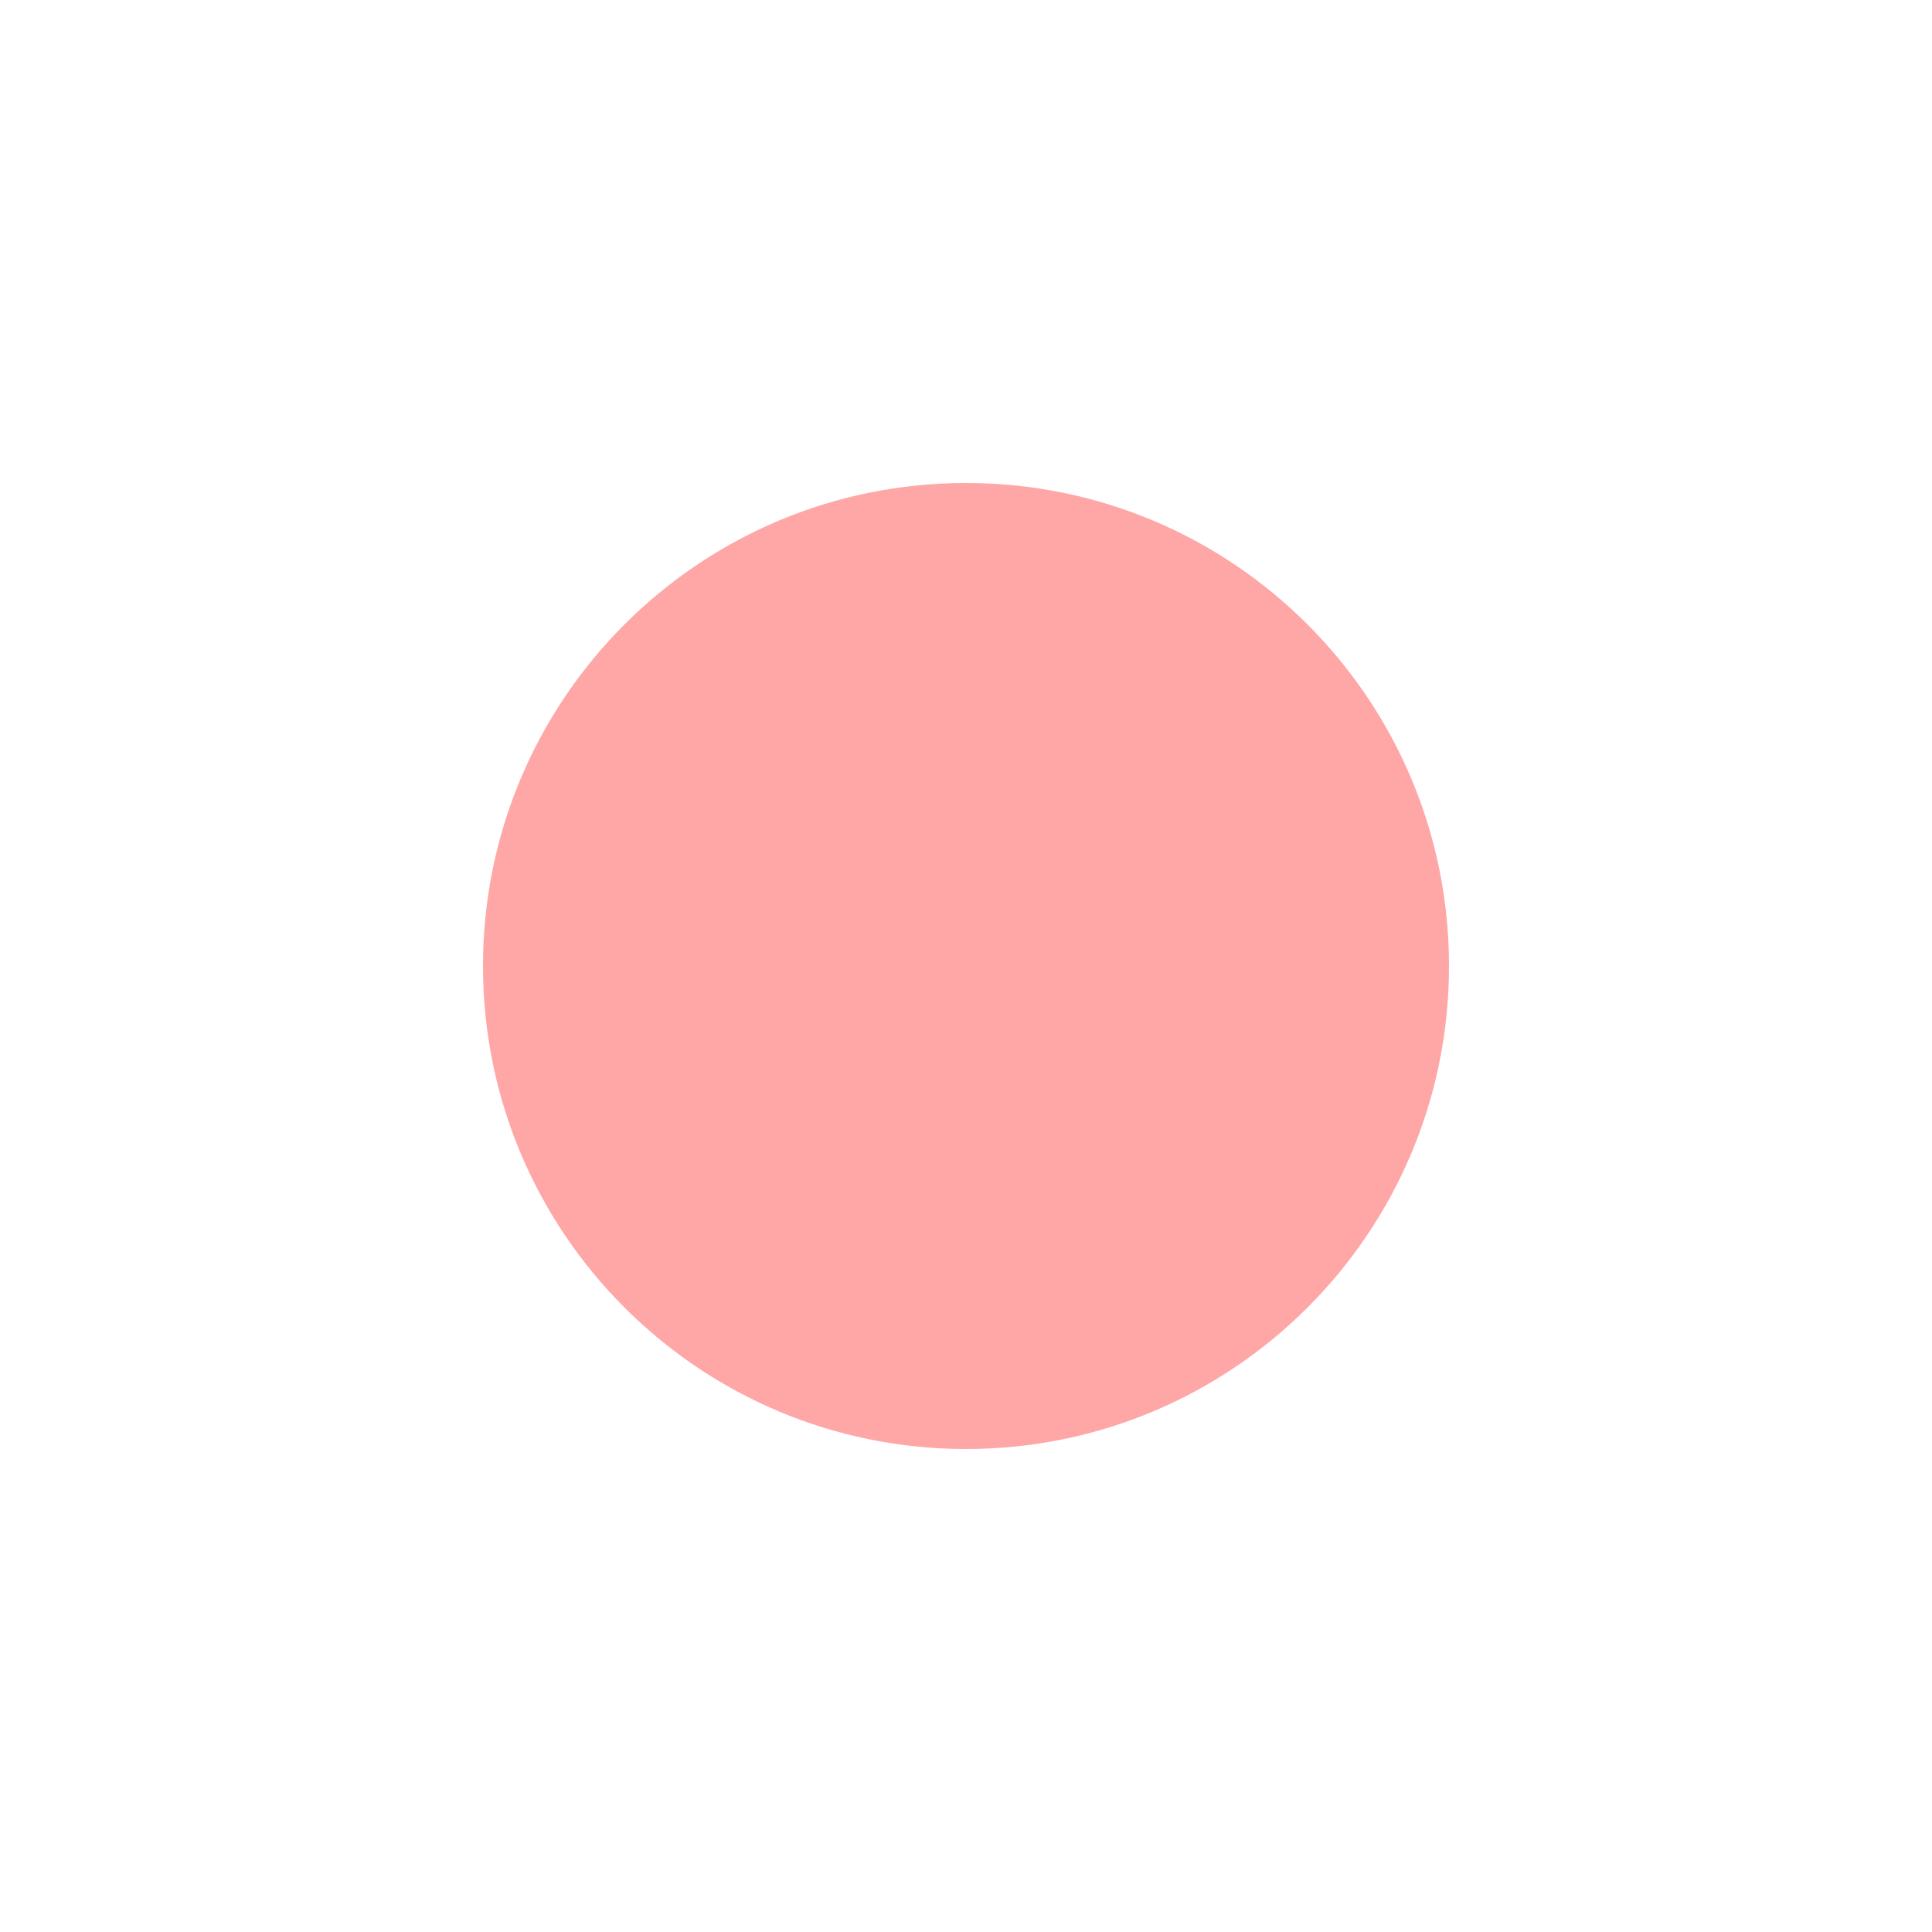
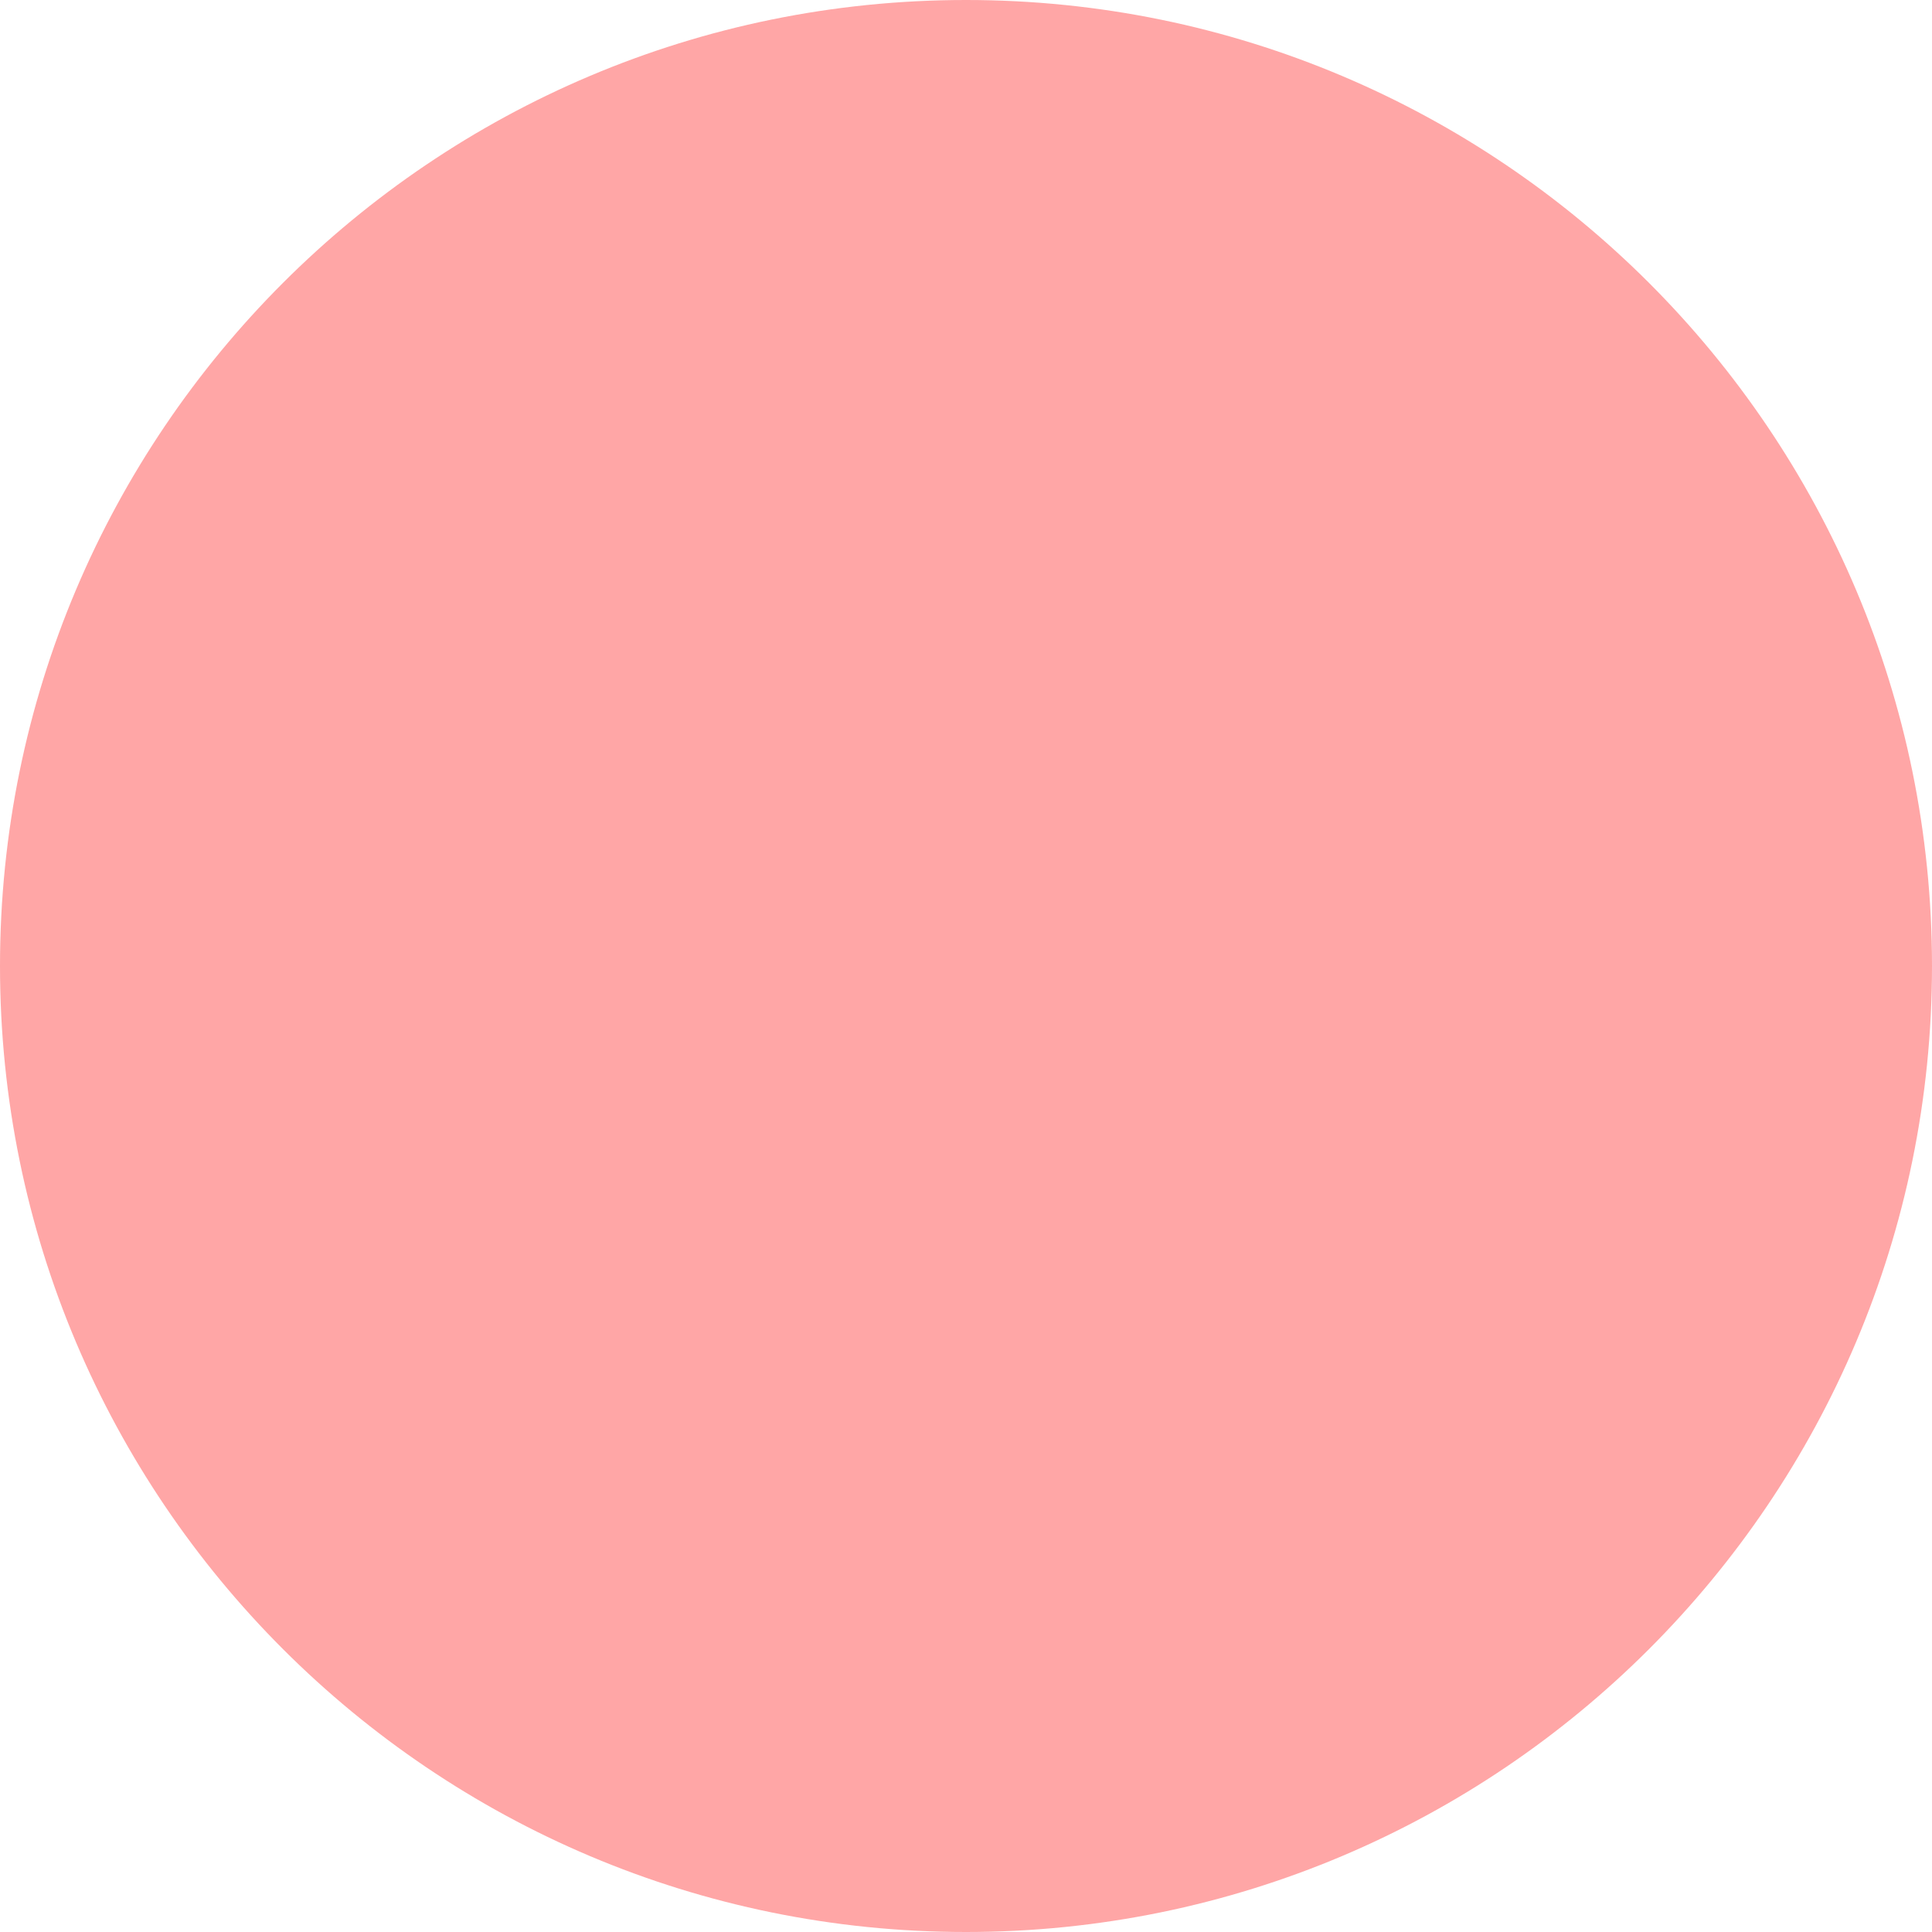
<svg xmlns="http://www.w3.org/2000/svg" width="20px" height="20px" viewBox="0 0 20 20" version="1.1">
  <defs />
  <g id="Page-1" stroke="none" stroke-width="1" fill="none" fill-rule="evenodd">
    <g id="16" fill-rule="nonzero" fill="#FFA6A6">
-       <circle id="round" cx="10" cy="10" r="5" />
+       <circle id="round" cx="10" cy="10" r="10" />
    </g>
  </g>
</svg>
